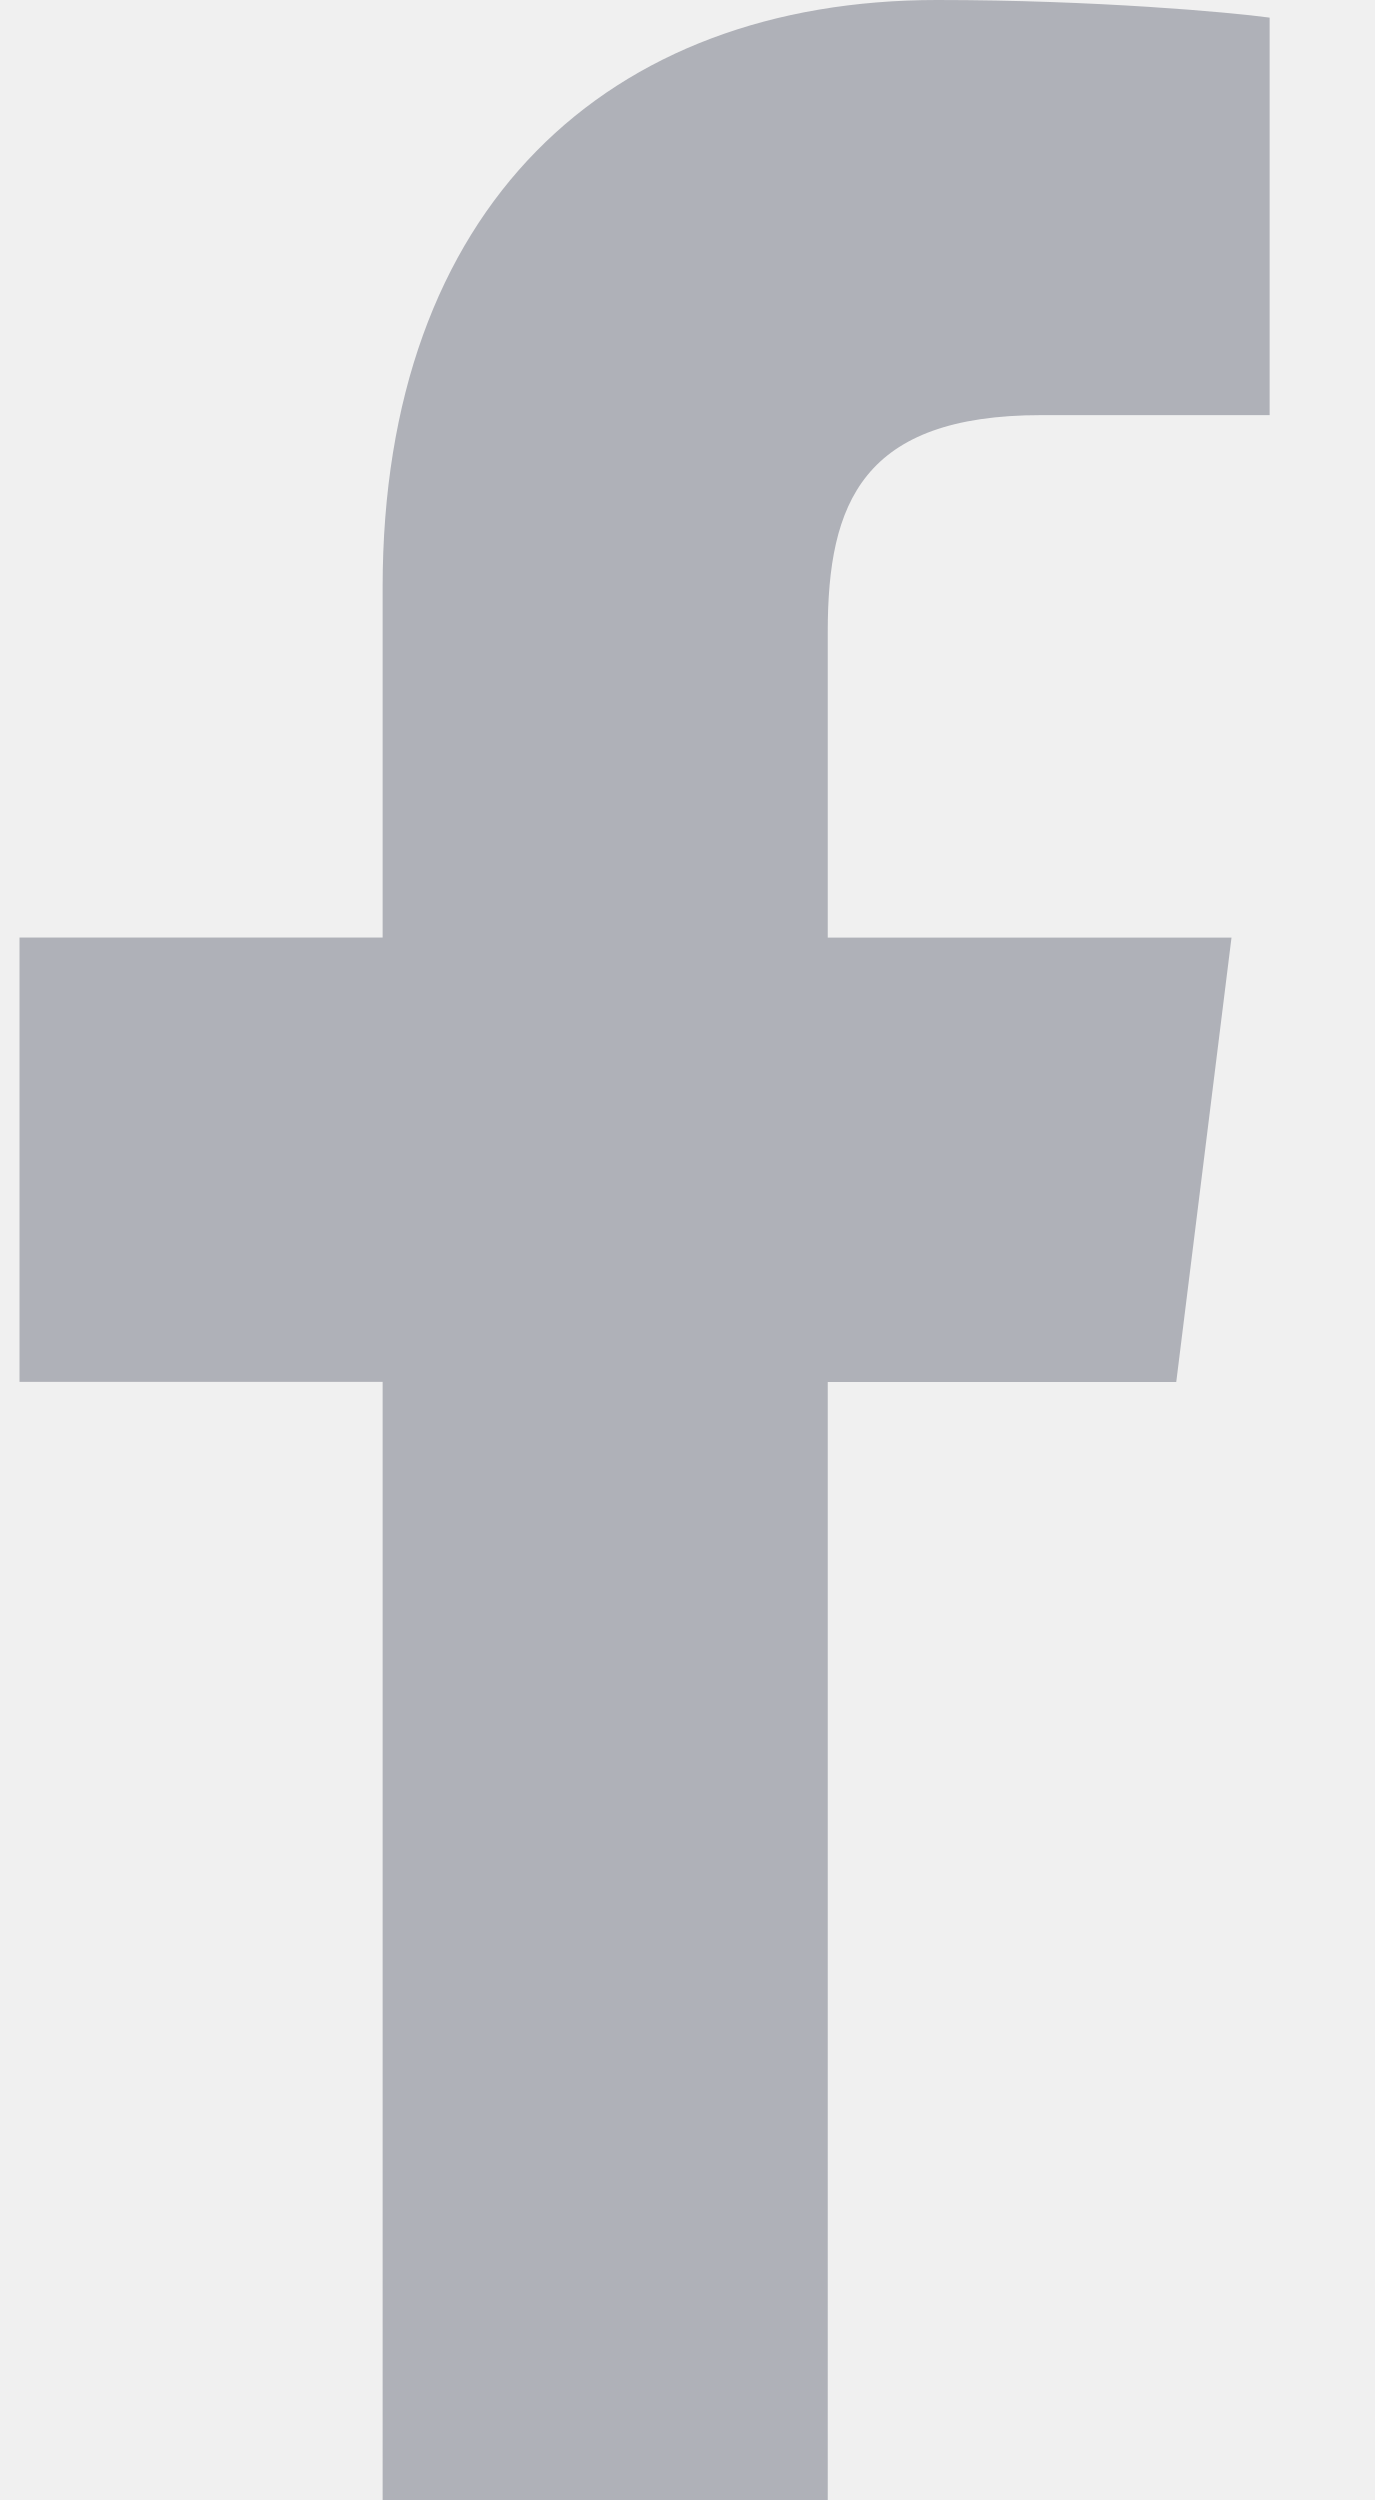
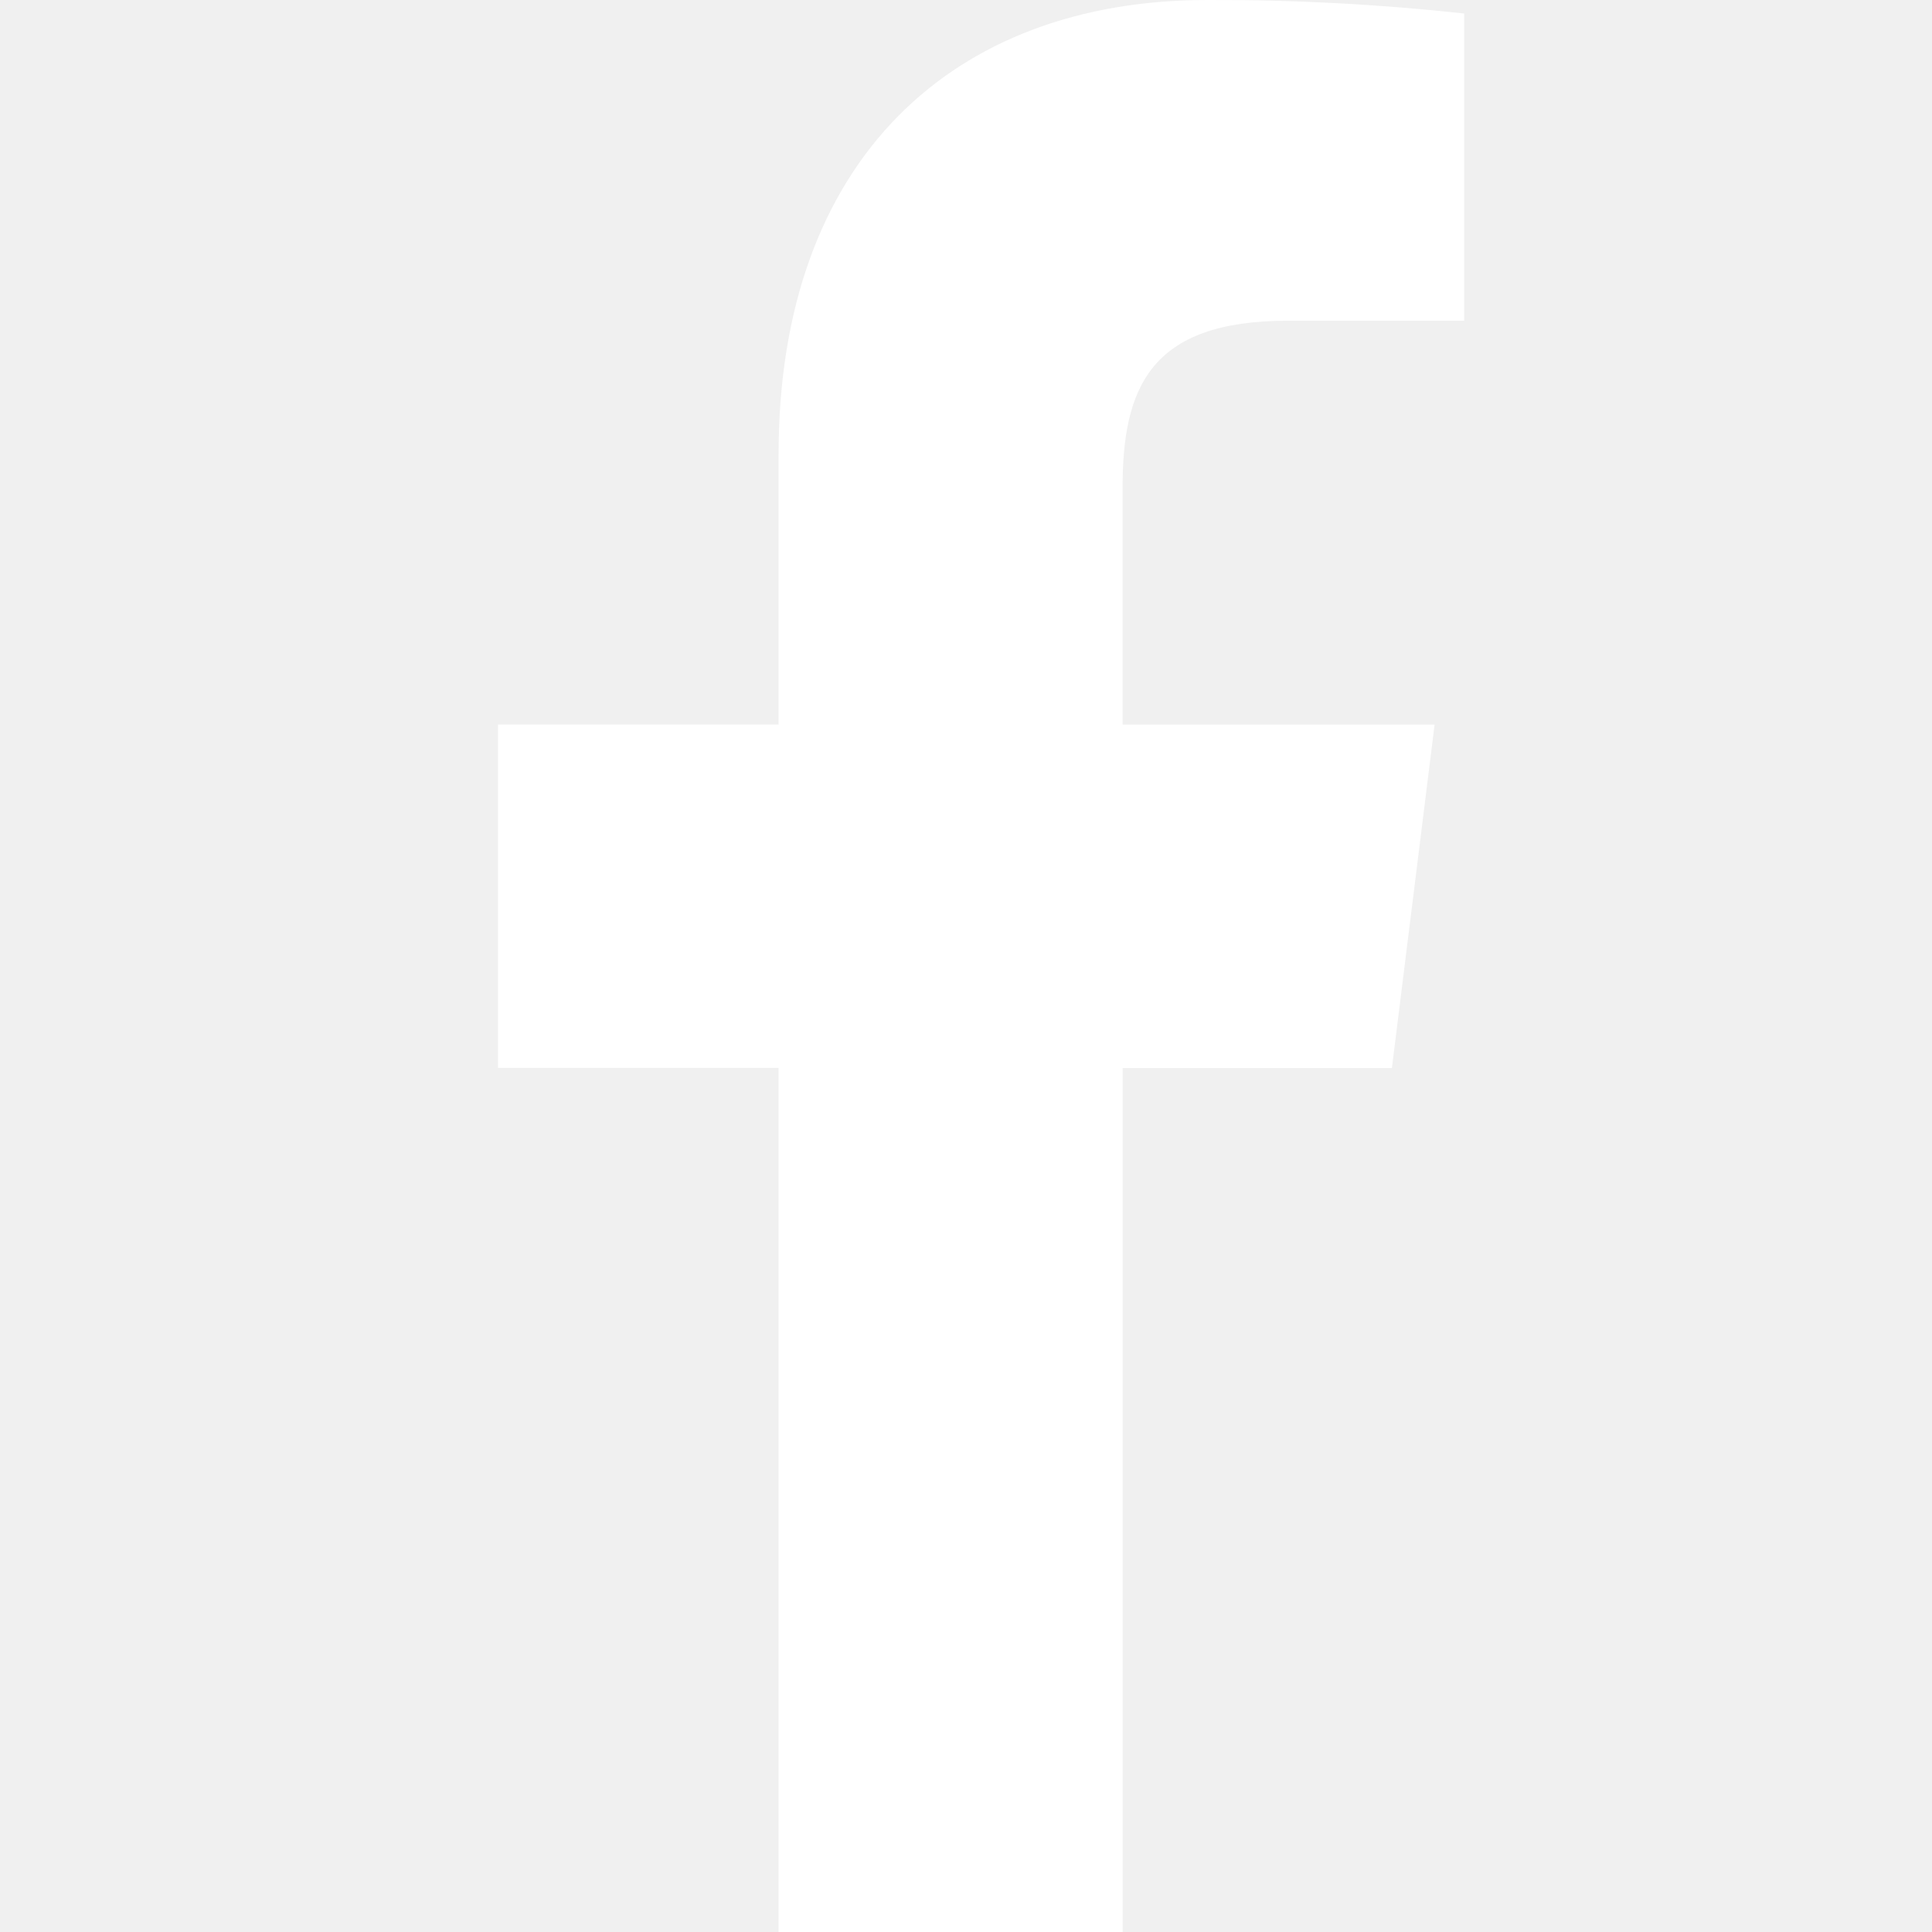
- <svg xmlns="http://www.w3.org/2000/svg" width="11" height="20" viewBox="0 0 11 20" fill="none">
-   <path d="M8.331 3.321H10.157V0.141C9.842 0.098 8.758 0 7.497 0C4.864 0 3.061 1.656 3.061 4.699V7.5H0.156V11.055H3.061V20H6.622V11.056H9.41L9.852 7.501H6.622V5.052C6.622 4.024 6.899 3.321 8.331 3.321Z" fill="#AFB1B8" />
+ <svg xmlns="http://www.w3.org/2000/svg" width="20" height="20" fill="none">
+   <g clip-path="url(#clip0)">
+     <path d="M13.33 3.32h1.827V.14a23.578 23.578 0 00-2.66-.14C9.864 0 8.06 1.656 8.06 4.7v2.8H5.156v3.555H8.06V20h3.562v-8.944h2.787l.442-3.555h-3.23V5.05c0-1.027.277-1.73 1.709-1.73z" fill="#fff" />
+   </g>
+   <defs>
+     <clipPath id="clip0">
+       <path fill="#fff" d="M0 0h20v20H0z" />
+     </clipPath>
+   </defs>
</svg>
